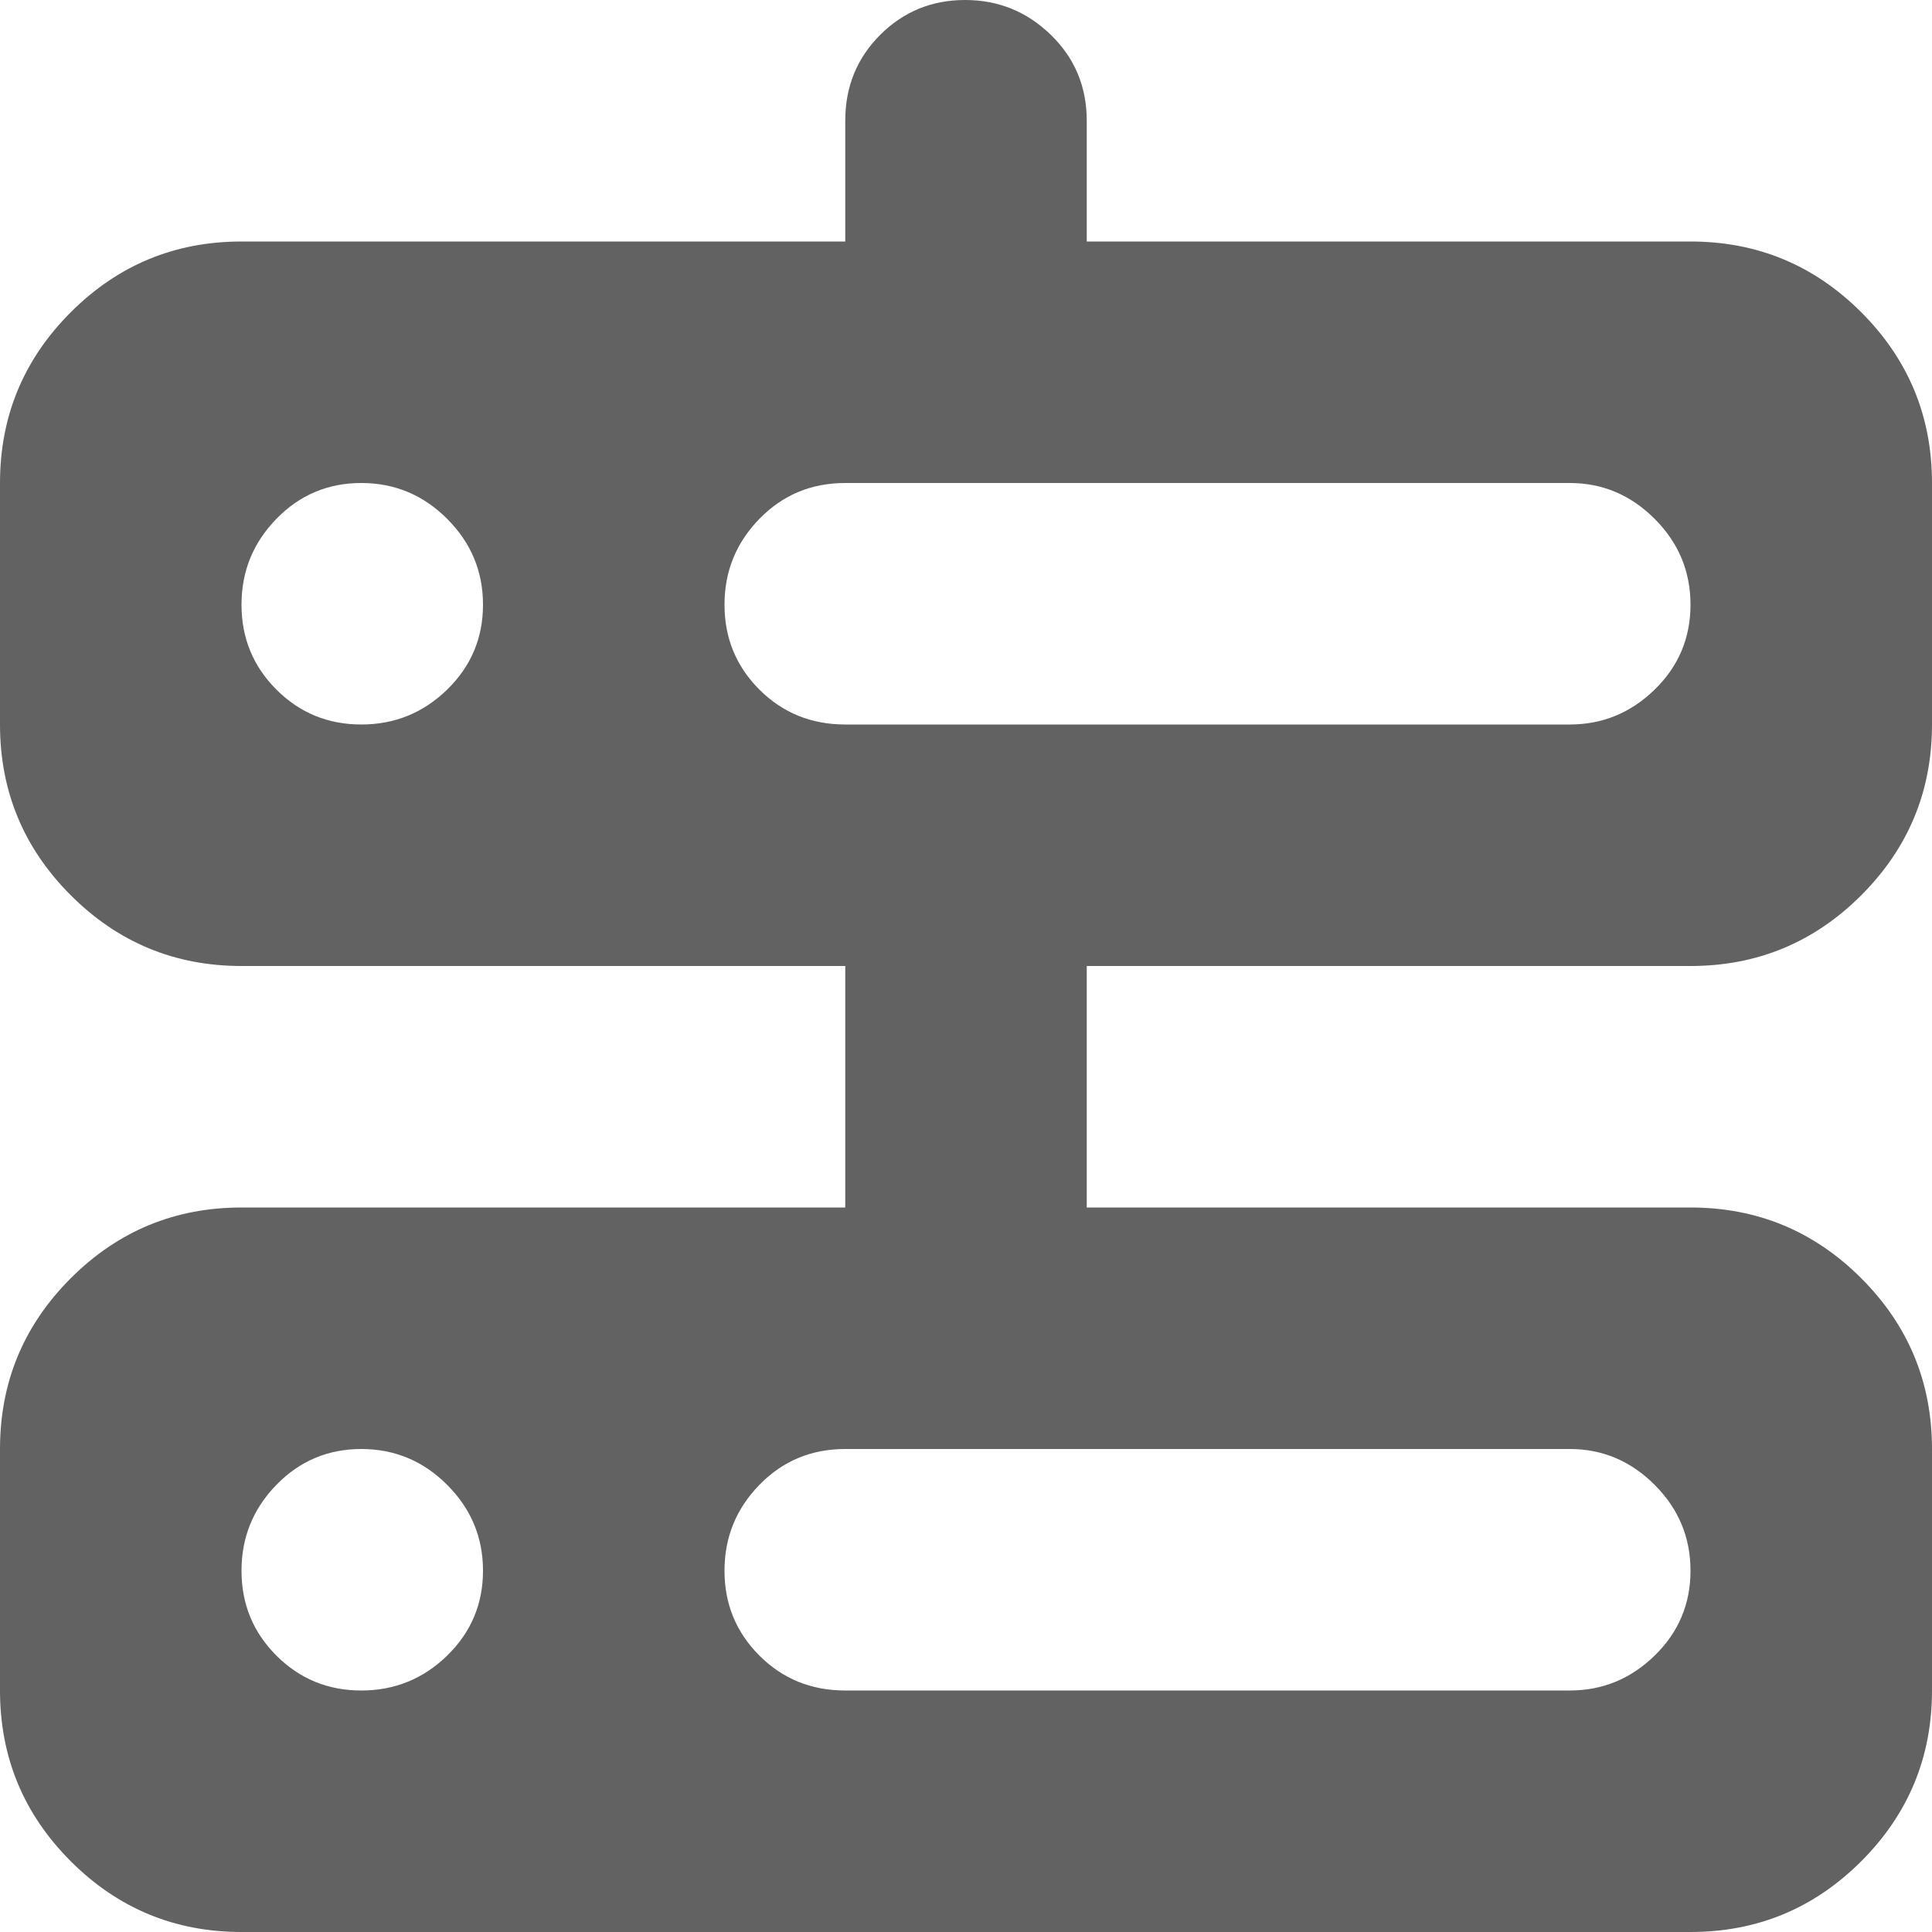
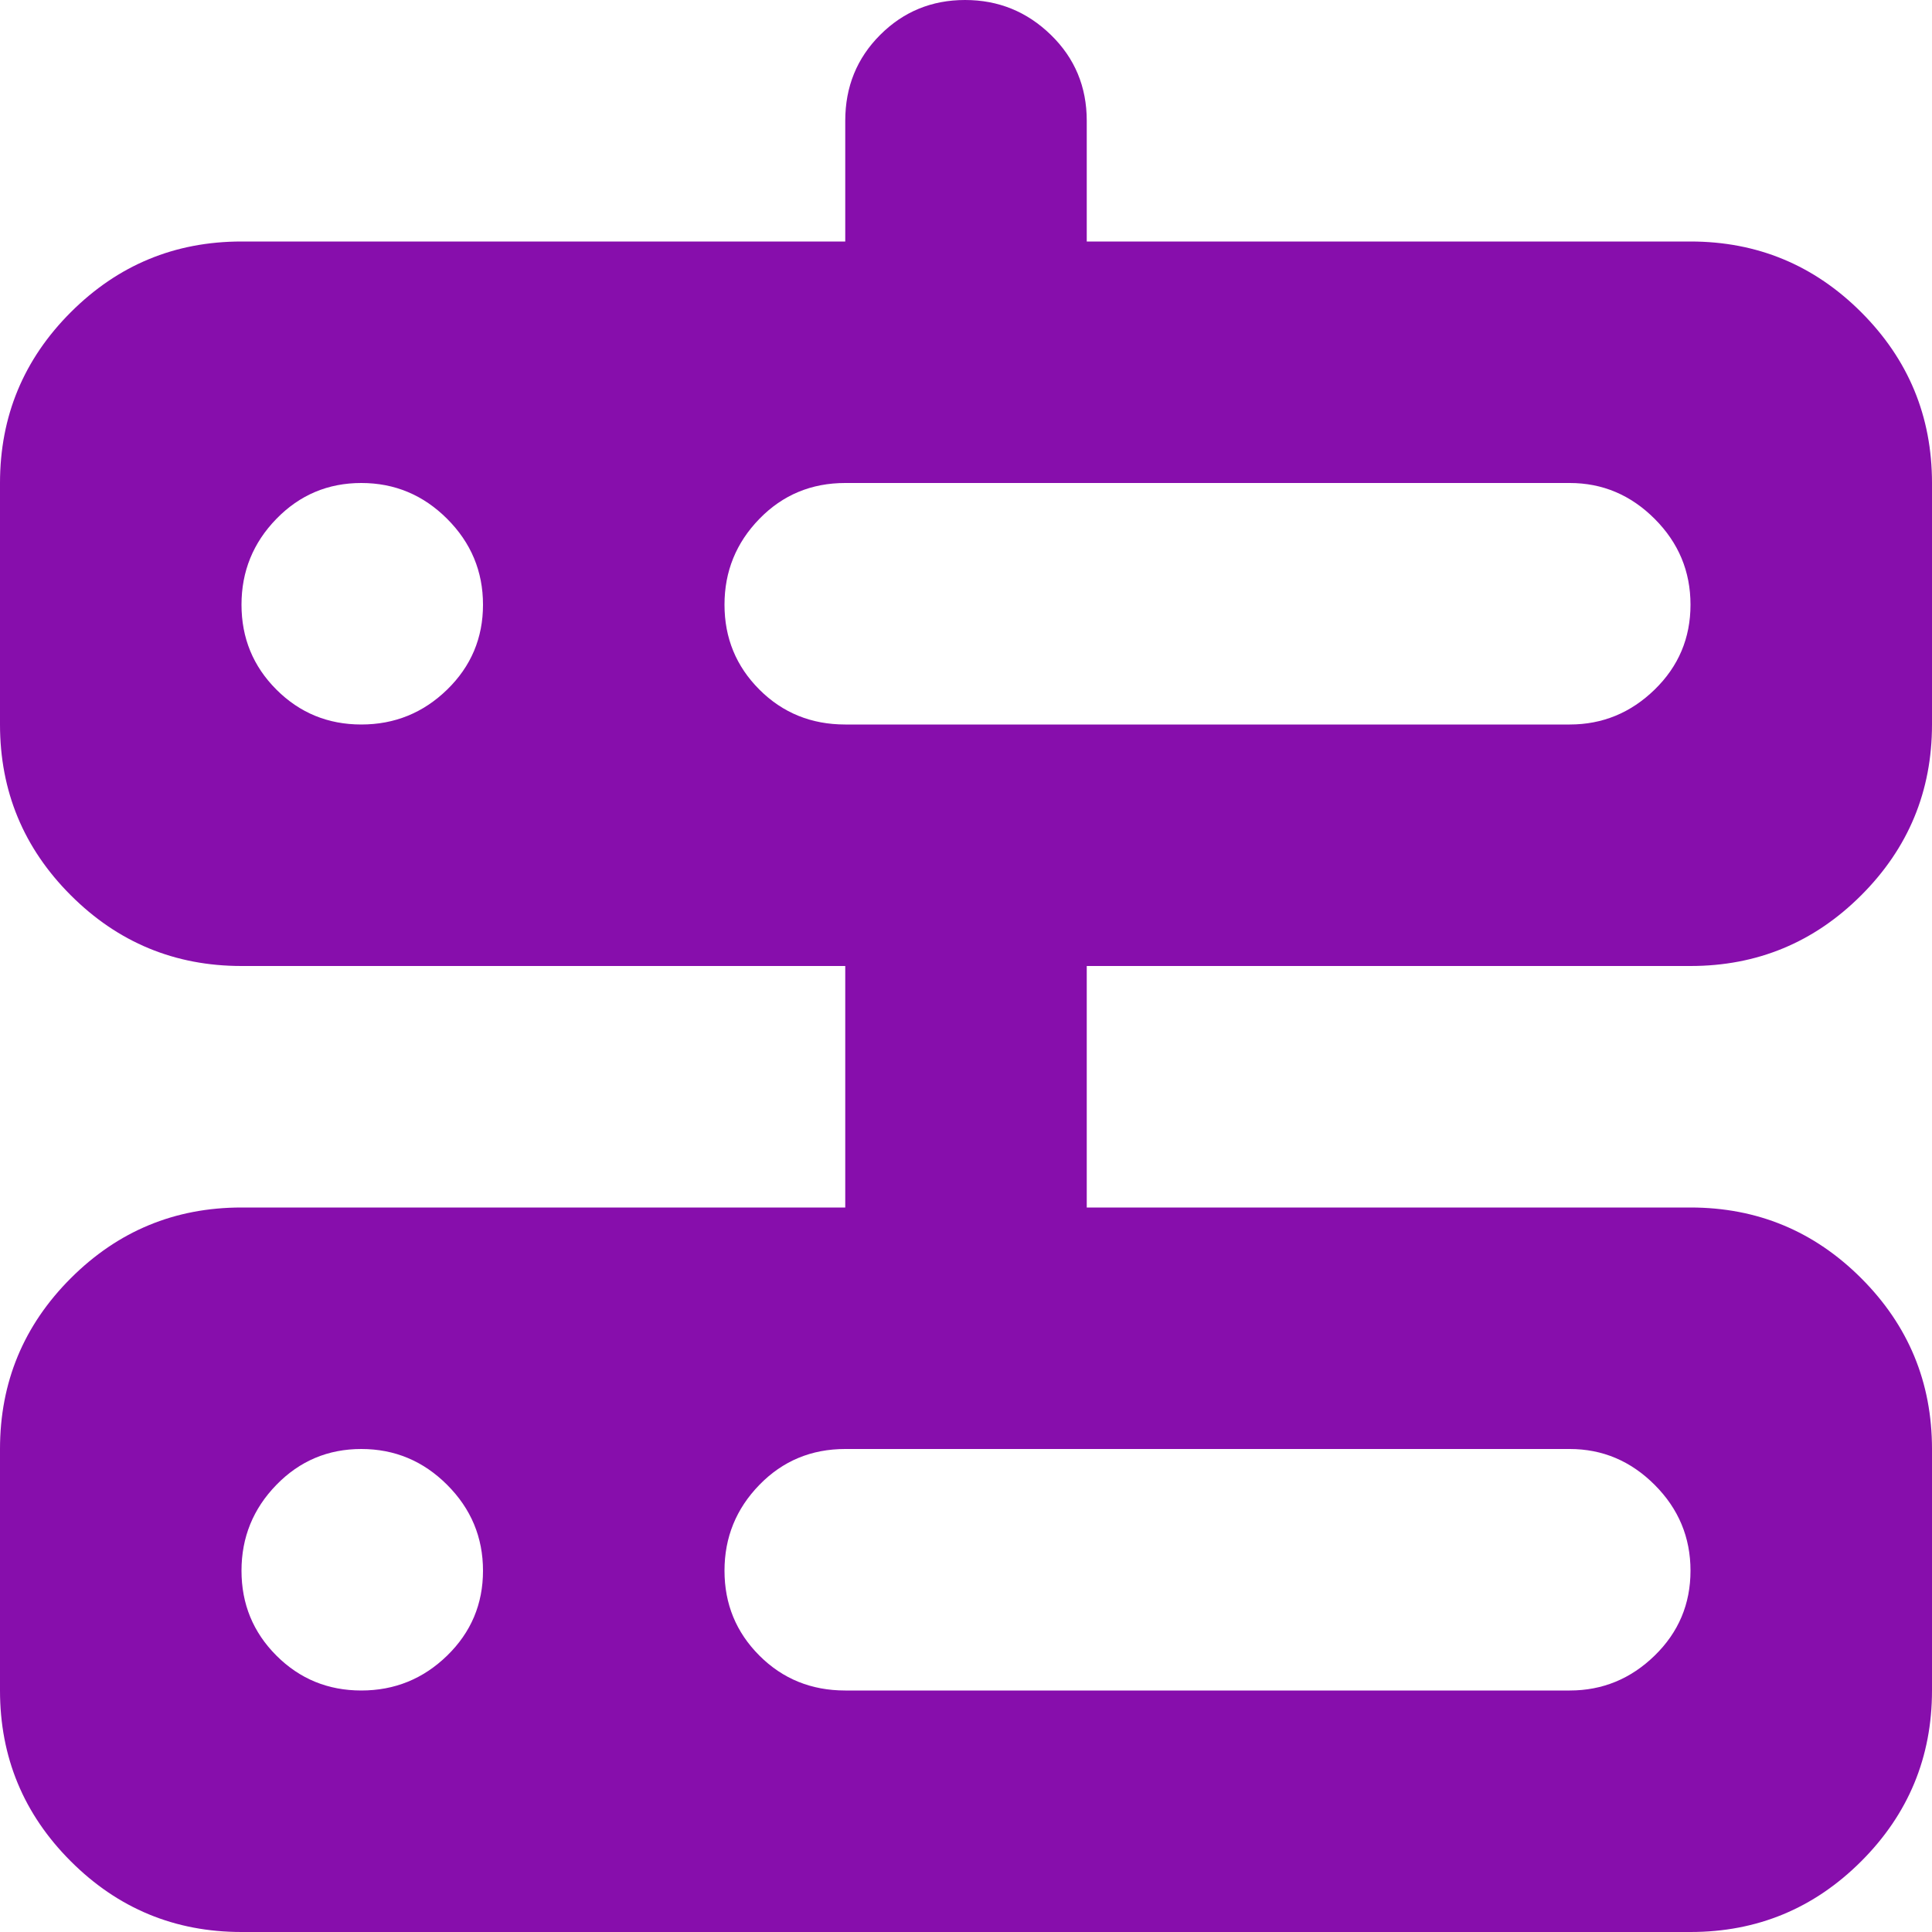
<svg xmlns="http://www.w3.org/2000/svg" width="1024" height="1024" preserveAspectRatio="xMidYMid meet" viewBox="0 0 1024 1024" style="-ms-transform: rotate(360deg); -webkit-transform: rotate(360deg); transform: rotate(360deg);">
-   <path d="M896 640q53 0 90.5 37.5T1024 768v128q0 53-37.5 90.5T896 1024H128q-53 0-90.5-37.5T0 896V768q0-53 37.5-90.5T128 640h320V512H128q-53 0-90.5-37.5T0 384V256q0-53 37.5-90.5T128 128h320V64q0-27 18.5-45.5t45-18.5T557 18.5T576 64v64h320q53 0 90.5 37.5T1024 256v128q0 53-37.5 90.5T896 512H576v128h320zM191.5 768q-26.5 0-45 19T128 832.5t18.5 45t45 18.5t45.5-18.5t19-45t-19-45.5t-45.5-19zm0-512q-26.5 0-45 19T128 320.5t18.5 45t45 18.5t45.5-18.5t19-45t-19-45.5t-45.5-19zM832 384q26 0 45-18.5t19-45t-19-45.5t-45-19H448q-27 0-45.5 19T384 320.5t18.5 45T448 384h384zM448 768q-27 0-45.5 19T384 832.5t18.5 45T448 896h384q26 0 45-18.5t19-45t-19-45.5t-45-19H448z" fill="#626262" />
+   <path d="M896 640q53 0 90.5 37.5T1024 768v128q0 53-37.5 90.5T896 1024H128q-53 0-90.5-37.5T0 896V768q0-53 37.5-90.5T128 640h320V512H128q-53 0-90.5-37.5T0 384V256q0-53 37.5-90.5T128 128h320V64q0-27 18.5-45.5t45-18.5T557 18.5T576 64v64h320q53 0 90.5 37.5T1024 256v128q0 53-37.5 90.5T896 512H576v128h320zM191.5 768q-26.5 0-45 19T128 832.5t18.5 45t45 18.5t45.5-18.5t19-45t-19-45.5t-45.5-19zm0-512q-26.5 0-45 19T128 320.5t18.5 45t45 18.5t45.5-18.5t19-45t-19-45.5t-45.5-19zM832 384q26 0 45-18.5t19-45t-19-45.5t-45-19H448q-27 0-45.5 19T384 320.5t18.5 45T448 384h384zM448 768q-27 0-45.5 19T384 832.5t18.5 45T448 896h384q26 0 45-18.5t19-45t-19-45.5t-45-19H448z" fill="#870eac" />
  <rect x="0" y="0" width="1024" height="1024" fill="rgba(0, 0, 0, 0)" />
</svg>
